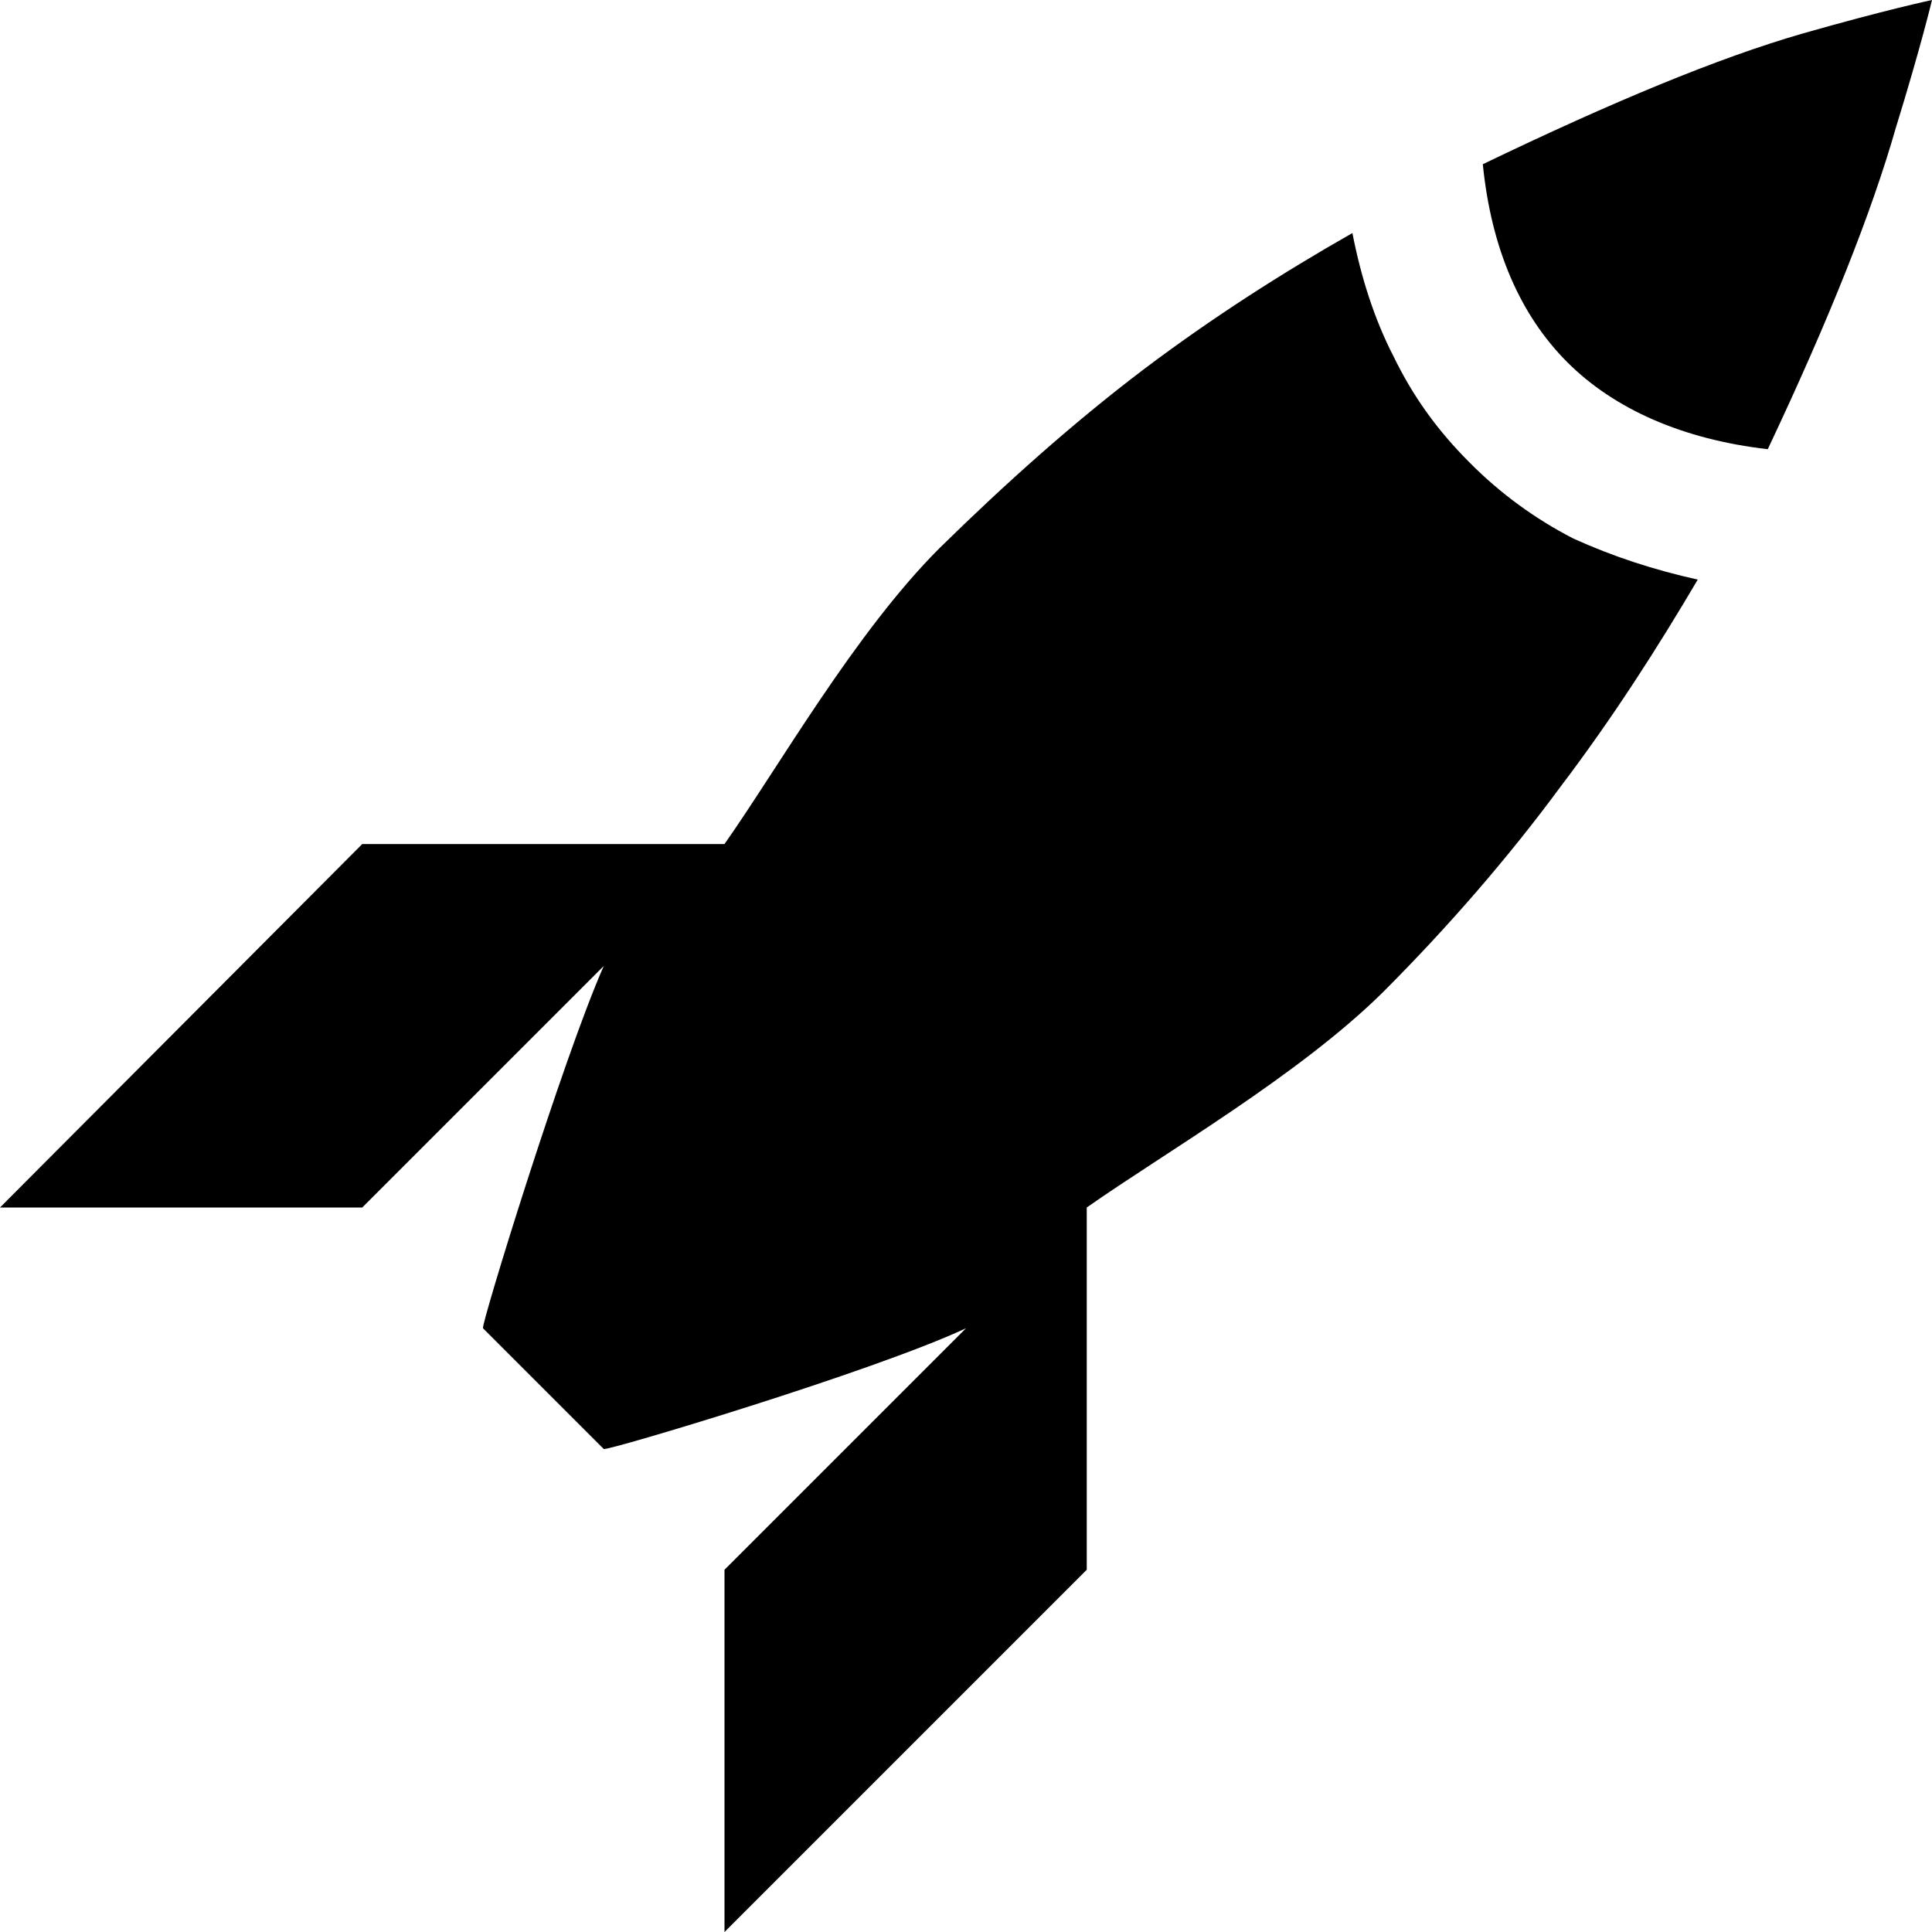
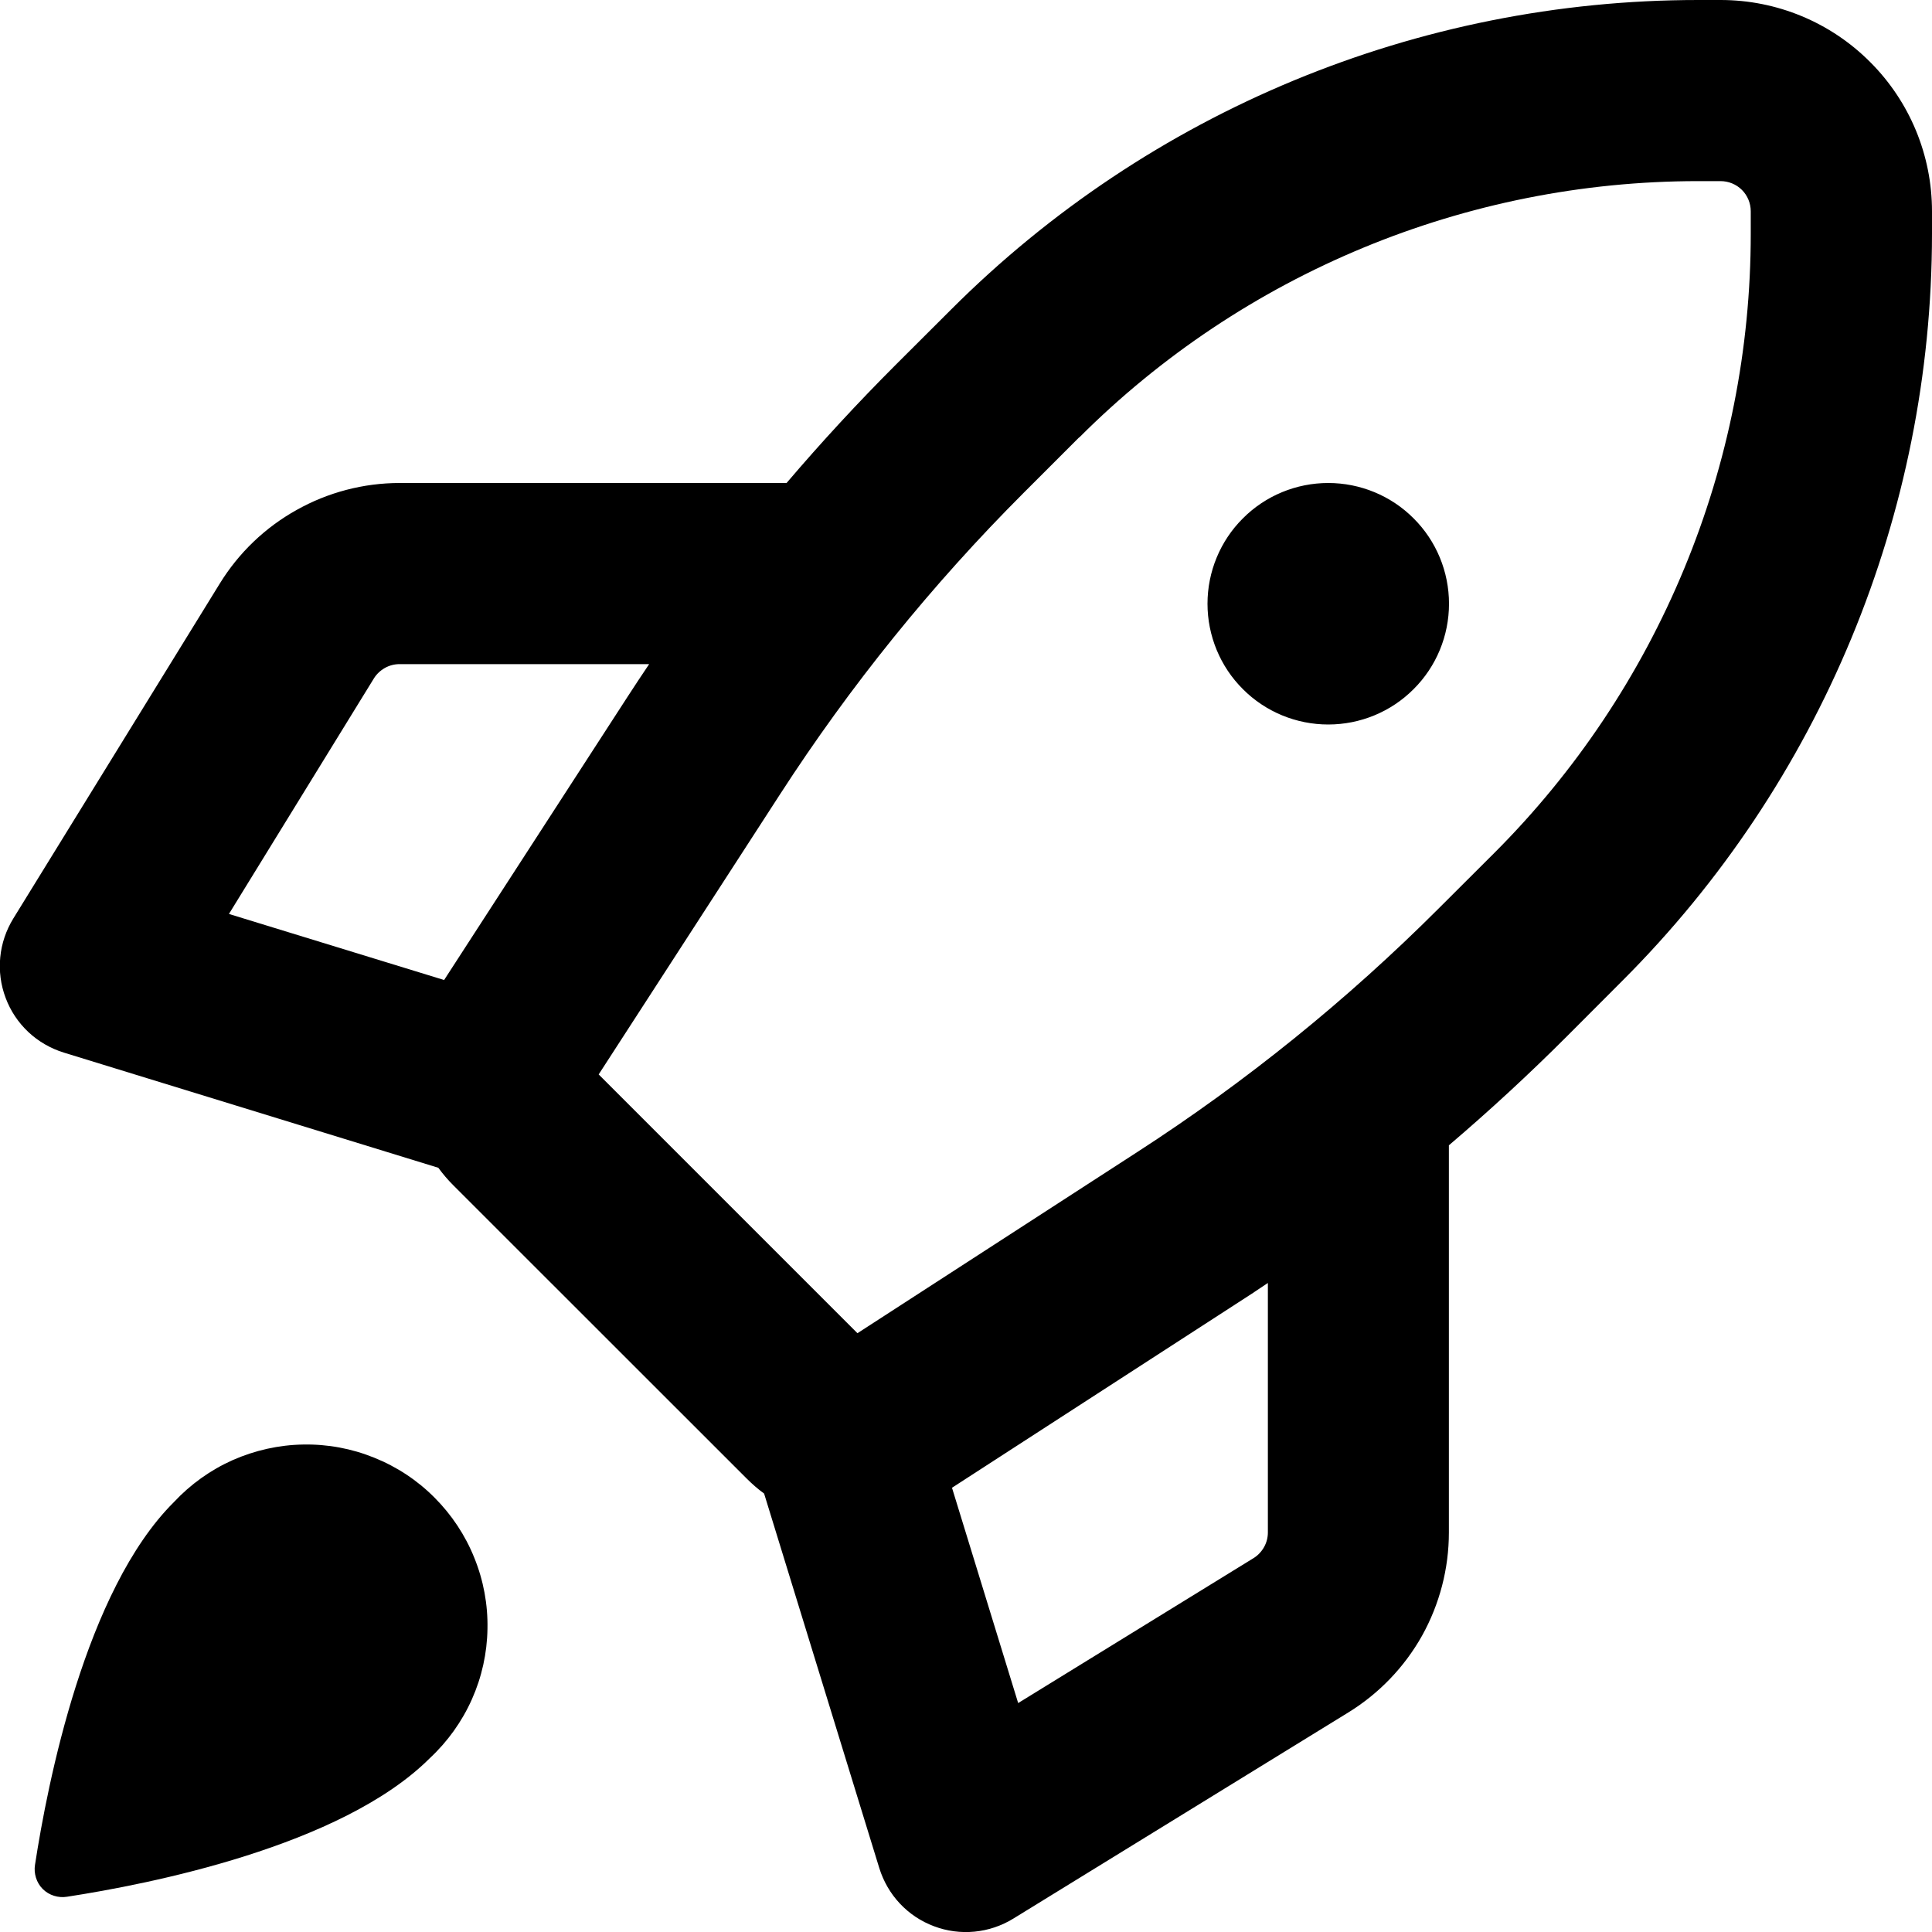
<svg xmlns="http://www.w3.org/2000/svg" width="16" height="16" viewBox="0 0 16 16">
-   <path fill-rule="evenodd" d="M12.17 3.83c-.27-.27-.47-.55-.63-.88-.16-.31-.27-.66-.34-1.02-.58.33-1.16.7-1.73 1.13-.58.44-1.14.94-1.69 1.48-.7.7-1.33 1.81-1.78 2.45H3L0 10h3l2-2c-.34.77-1.02 2.98-1 3l1 1c.02.02 2.23-.64 3-1l-2 2v3l3-3v-3c.64-.45 1.75-1.09 2.45-1.78.55-.55 1.05-1.13 1.47-1.7.44-.58.81-1.16 1.14-1.72-.36-.08-.7-.19-1.03-.34a3.39 3.39 0 01-.86-.63zM16 0s-.09.38-.3 1.06c-.2.7-.55 1.58-1.06 2.66-.7-.08-1.27-.33-1.66-.72-.39-.39-.63-.94-.7-1.64C13.36.84 14.23.48 14.92.28 15.62.08 16 0 16 0z" />
+   <path fill-rule="evenodd" clip-rule="evenodd" d="M14.064 0C11.743 9.77766e-05 9.518 0.922 7.877 2.563L7.418 3.021C7.104 3.335 6.802 3.662 6.514 4H3.31C3.011 4 2.717 4.077 2.457 4.223C2.196 4.368 1.977 4.578 1.82 4.833L0.11 7.607C0.05 7.705 0.013 7.814 0.002 7.928C-0.009 8.042 0.006 8.157 0.047 8.265C0.087 8.372 0.151 8.468 0.235 8.547C0.318 8.625 0.419 8.683 0.528 8.717L3.63 9.671C3.667 9.722 3.709 9.771 3.754 9.816L6.183 12.244C6.229 12.29 6.277 12.332 6.328 12.369L7.282 15.471C7.316 15.58 7.374 15.681 7.452 15.764C7.531 15.848 7.627 15.912 7.734 15.952C7.842 15.993 7.957 16.008 8.071 15.997C8.185 15.986 8.294 15.949 8.392 15.889L11.166 14.182C11.421 14.025 11.631 13.806 11.777 13.546C11.922 13.285 11.999 12.991 11.999 12.692V9.485C12.337 9.197 12.664 8.895 12.978 8.581L13.436 8.122C15.077 6.482 15.999 4.256 16 1.936V1.75C16 1.286 15.816 0.841 15.487 0.513C15.159 0.184 14.714 0 14.25 0H14.064ZM10.5 10.625C10.412 10.685 10.323 10.743 10.234 10.8L7.884 12.321L8.432 14.104L10.381 12.904C10.417 12.882 10.447 12.85 10.468 12.813C10.489 12.776 10.5 12.734 10.5 12.691V10.625ZM3.678 8.116L5.2 5.766C5.258 5.676 5.317 5.588 5.376 5.5H3.309C3.266 5.5 3.224 5.511 3.187 5.532C3.15 5.553 3.118 5.583 3.096 5.619L1.896 7.569L3.678 8.116ZM8.938 3.623C10.297 2.264 12.141 1.5 14.063 1.5H14.249C14.315 1.5 14.379 1.526 14.426 1.573C14.473 1.62 14.499 1.684 14.499 1.75V1.936C14.499 2.888 14.312 3.831 13.947 4.711C13.583 5.59 13.049 6.39 12.376 7.063L11.917 7.521C11.157 8.281 10.32 8.958 9.418 9.541L7.101 11.041L4.958 8.898L6.458 6.581C7.041 5.679 7.718 4.841 8.478 4.081L8.936 3.623H8.938ZM12 5C12 5.265 11.895 5.52 11.707 5.707C11.52 5.895 11.265 6 11 6C10.735 6 10.48 5.895 10.293 5.707C10.105 5.52 10 5.265 10 5C10 4.735 10.105 4.48 10.293 4.293C10.48 4.105 10.735 4 11 4C11.265 4 11.52 4.105 11.707 4.293C11.895 4.48 12 4.735 12 5ZM3.56 14.56C3.707 14.423 3.826 14.257 3.908 14.073C3.99 13.889 4.034 13.691 4.037 13.489C4.041 13.288 4.004 13.088 3.928 12.901C3.853 12.714 3.74 12.544 3.598 12.402C3.456 12.259 3.286 12.147 3.099 12.072C2.912 11.996 2.712 11.959 2.511 11.963C2.31 11.966 2.111 12.011 1.927 12.092C1.743 12.174 1.577 12.293 1.44 12.44C0.706 13.17 0.393 14.772 0.29 15.443C0.284 15.479 0.287 15.516 0.298 15.551C0.309 15.586 0.328 15.618 0.354 15.644C0.38 15.67 0.412 15.689 0.447 15.7C0.482 15.711 0.519 15.714 0.555 15.708C1.226 15.605 2.828 15.292 3.56 14.56Z" />
</svg>
